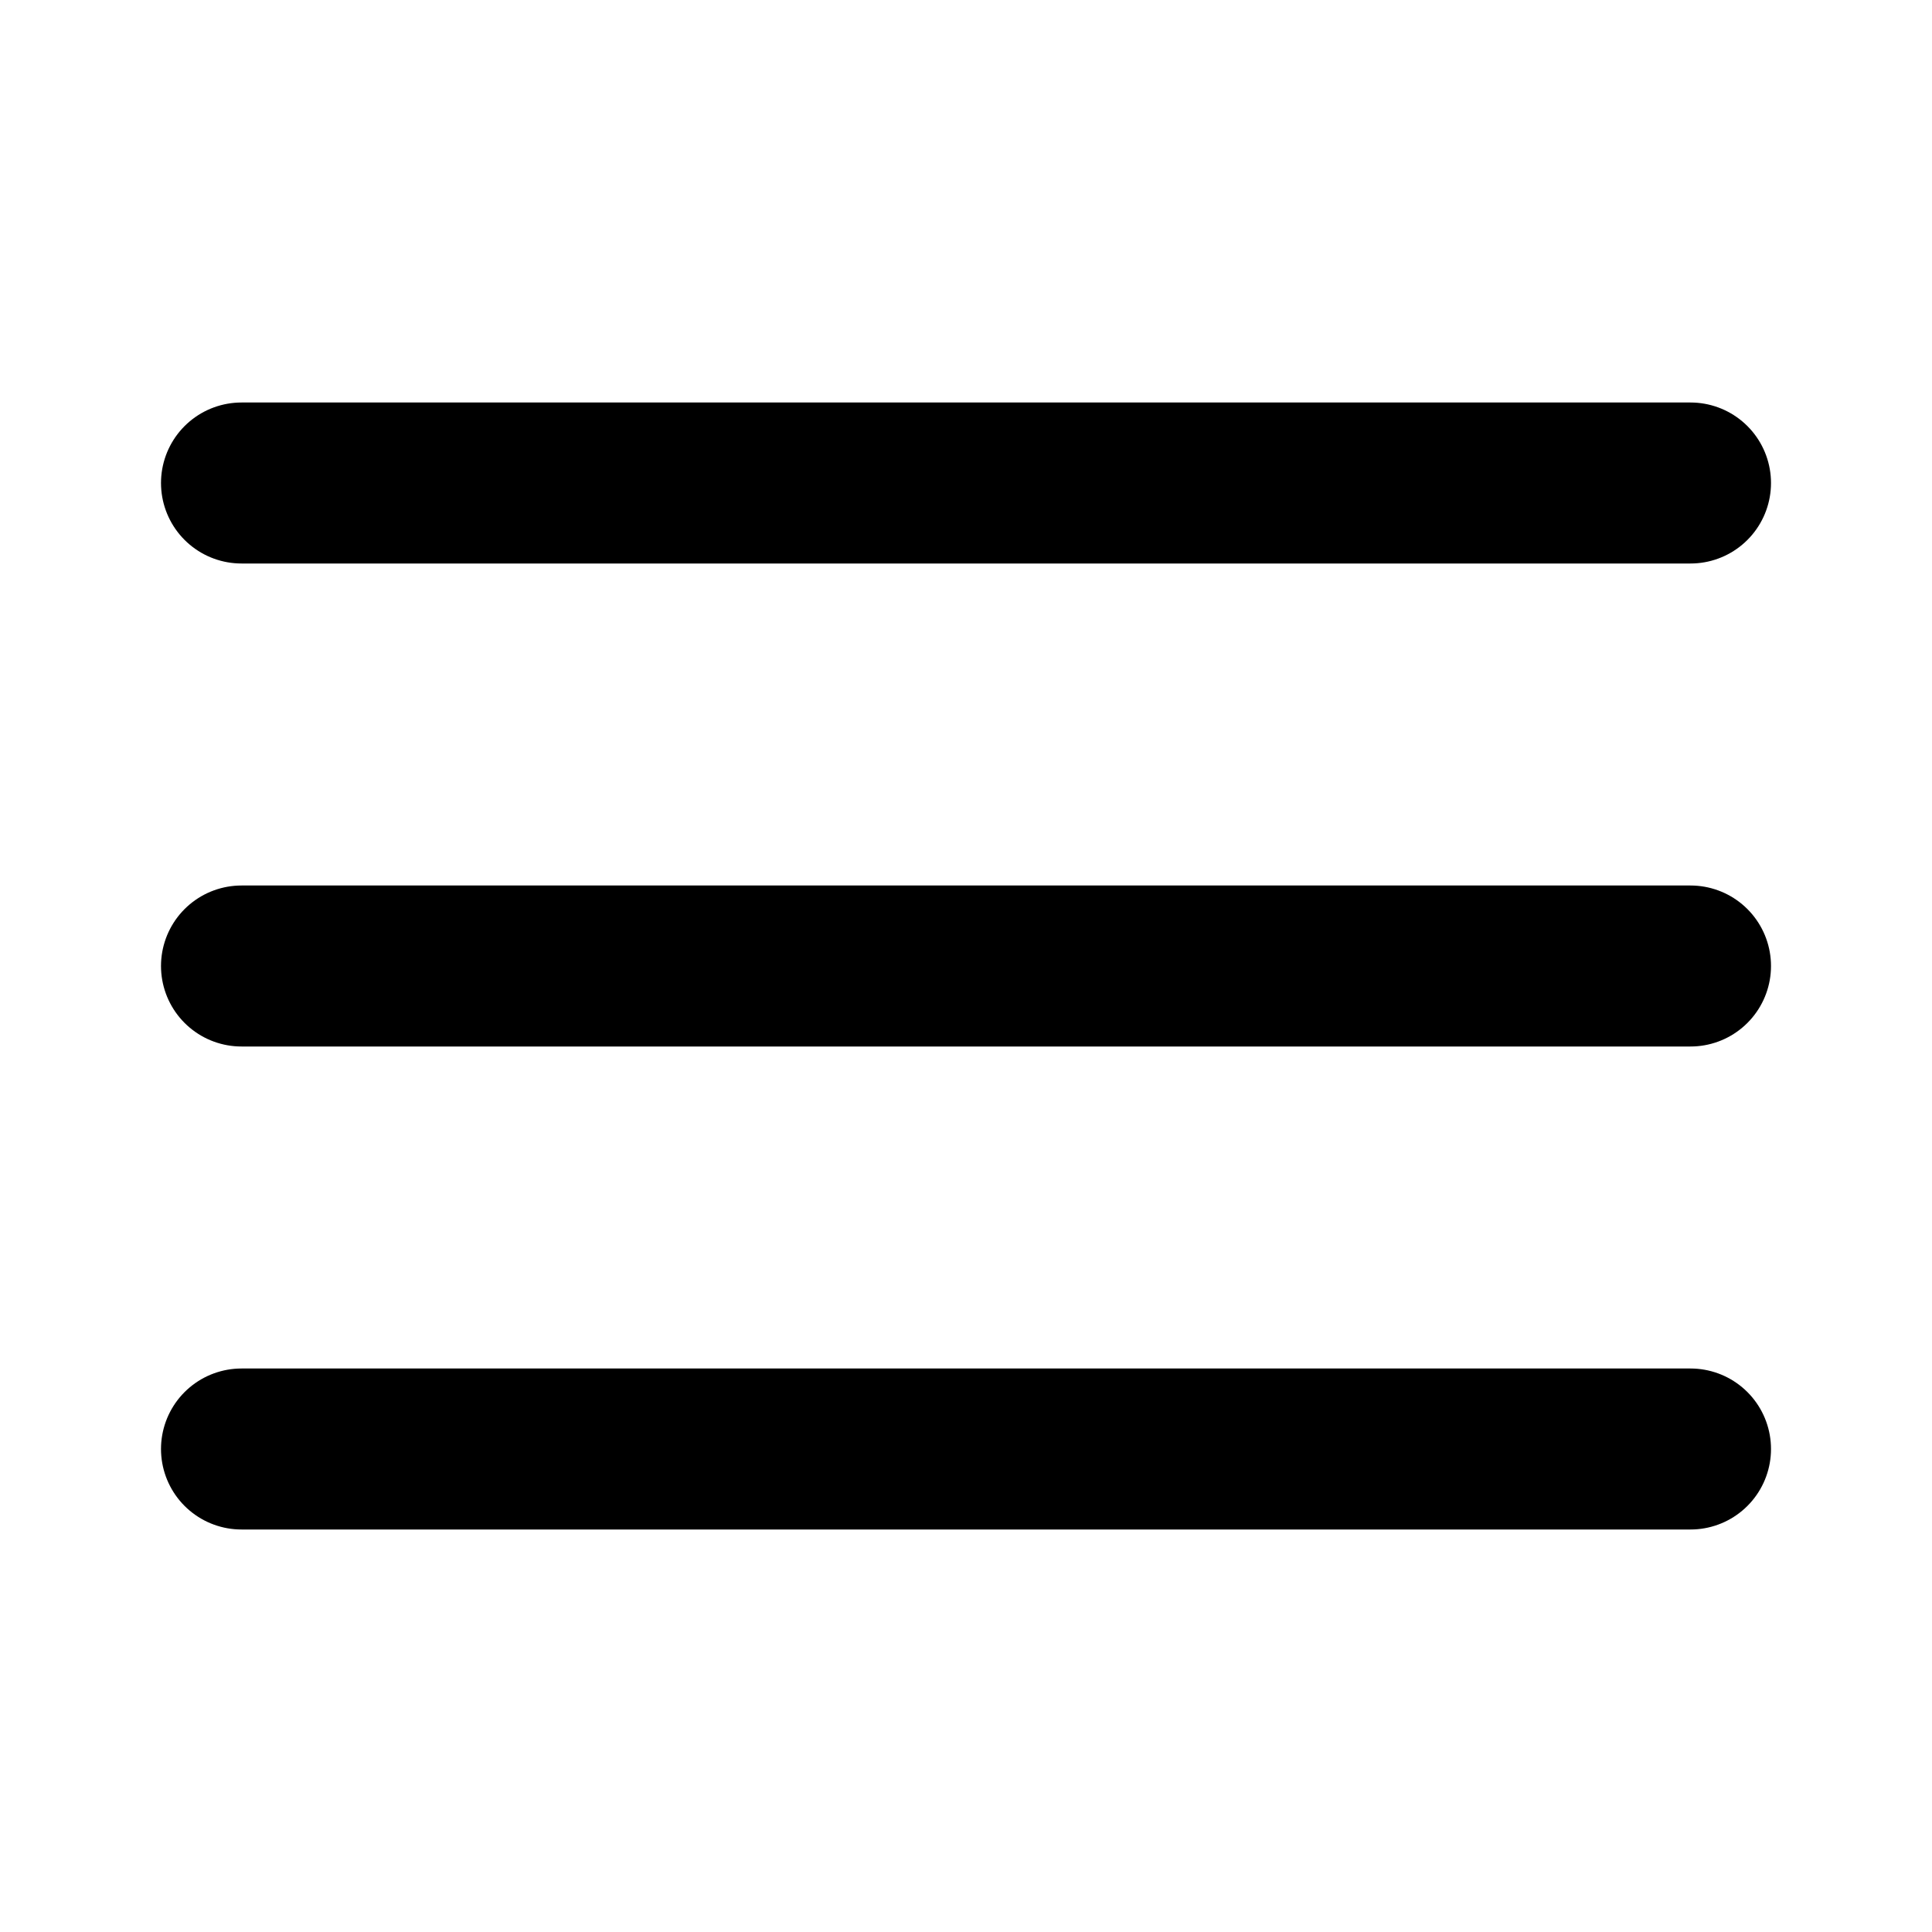
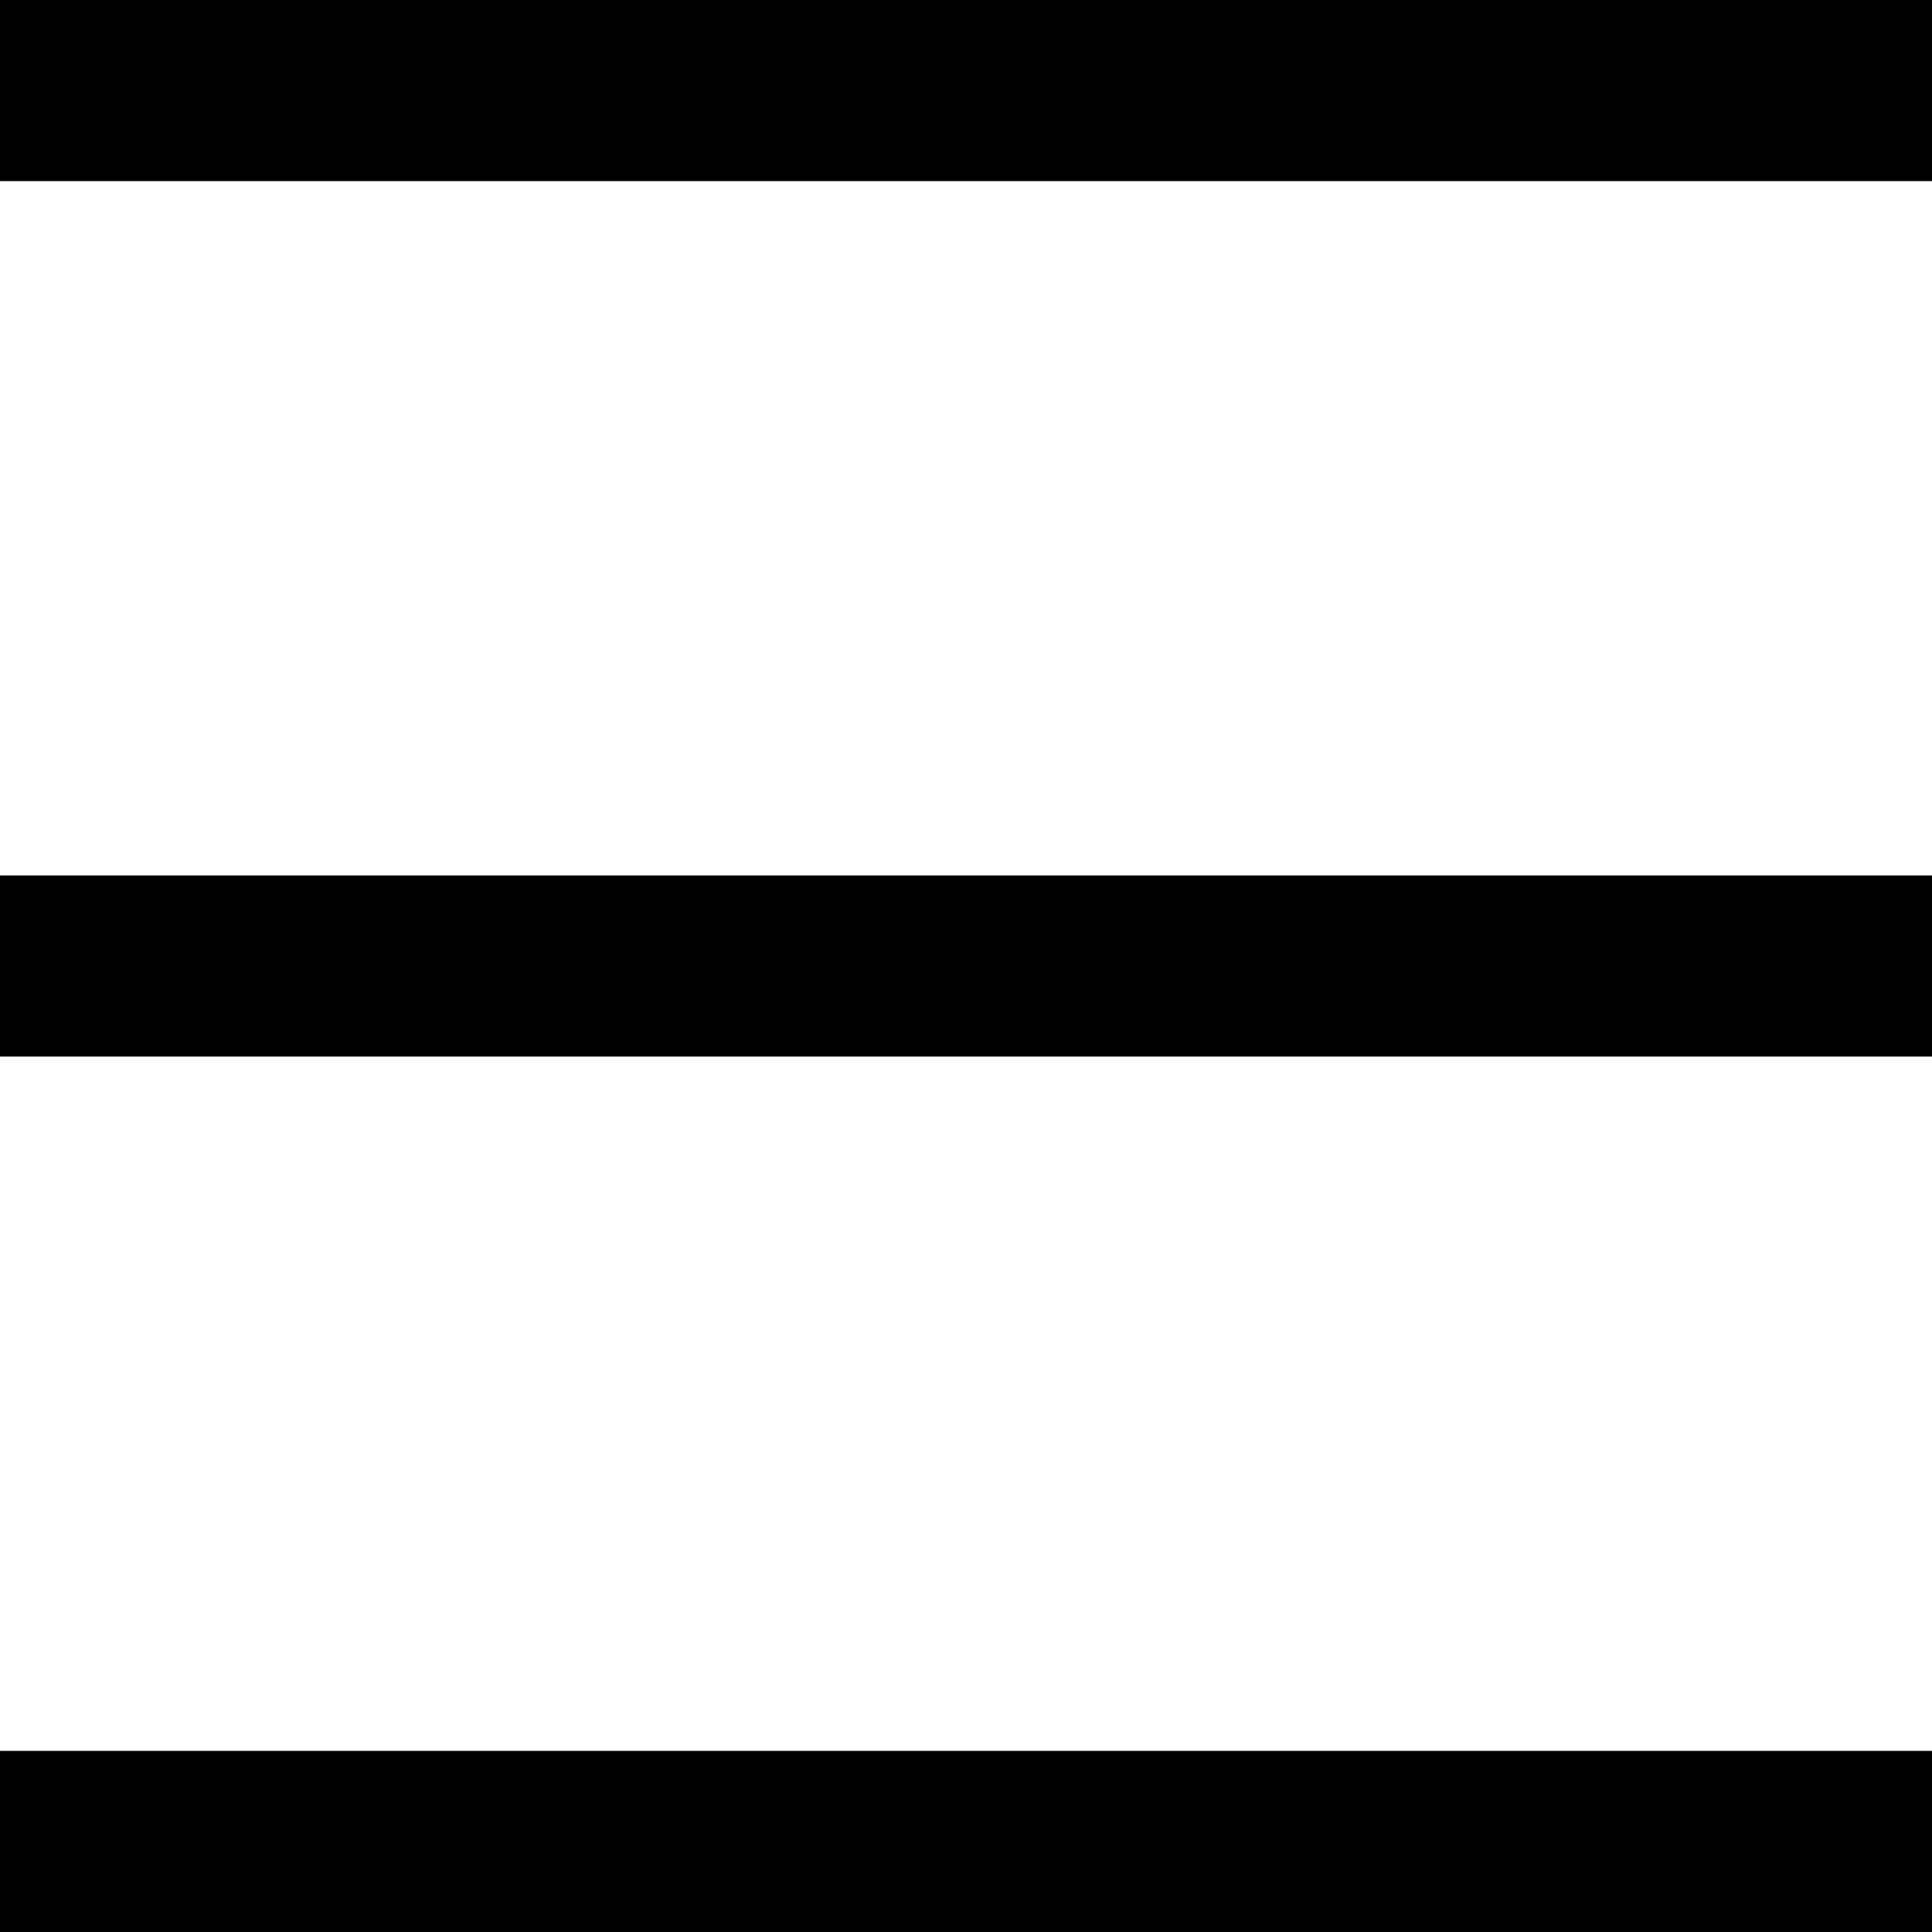
- <svg xmlns="http://www.w3.org/2000/svg" width="24px" height="24px" viewBox="0 0 24 24">
-   <g stroke="none" stroke-width="1" fill="none" fill-rule="evenodd" stroke-linecap="round">
-     <g transform="translate(3, 5.5)" stroke="#000000" stroke-width="2">
-       <path d="M0,0.5 L18,0.5" />
-       <path d="M0,6.5 L18,6.5" />
-       <path d="M0,12.5 L18,12.5" />
-     </g>
+ <svg xmlns="http://www.w3.org/2000/svg" height="16" width="16">
+   <clipPath id="a">
+     <path d="M0 0h16v16H0z" />
+   </clipPath>
+   <g clip-path="url(#a)" fill="currentColor">
+     <path d="M16 7.25H0v1.5h16zM16 0H0v1.5h16zM16 14.5H0V16h16z" />
  </g>
</svg>
